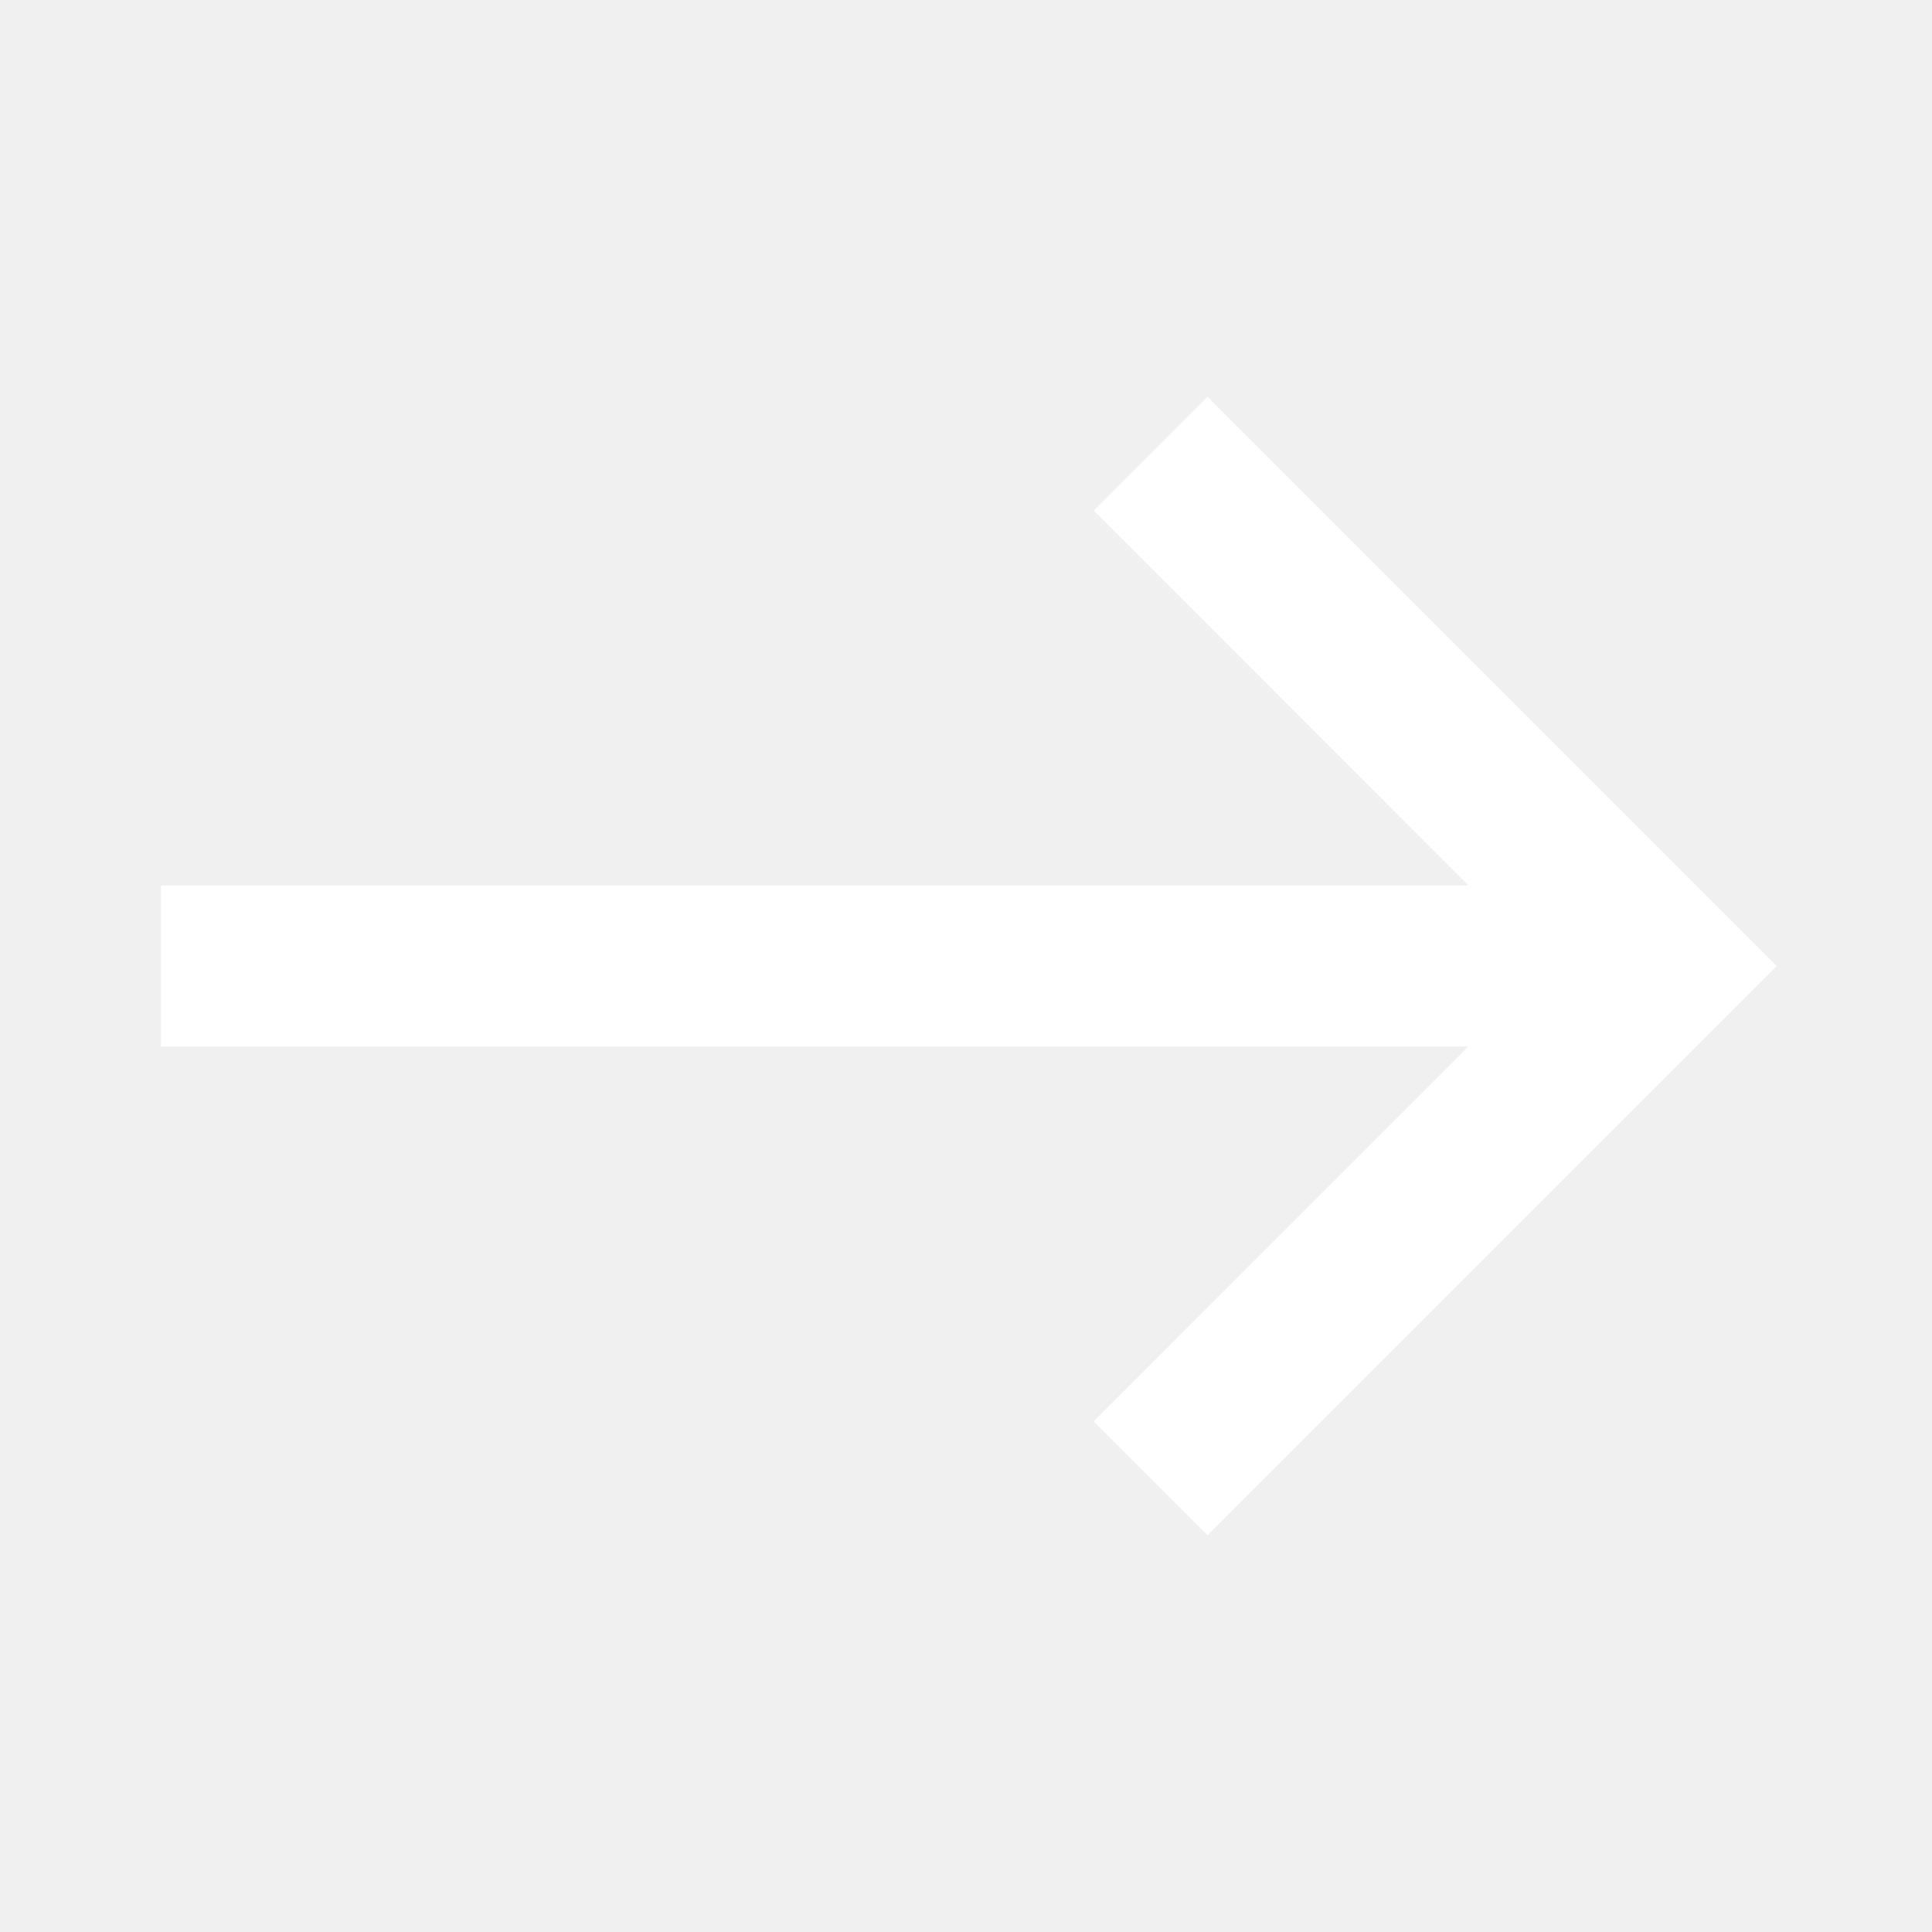
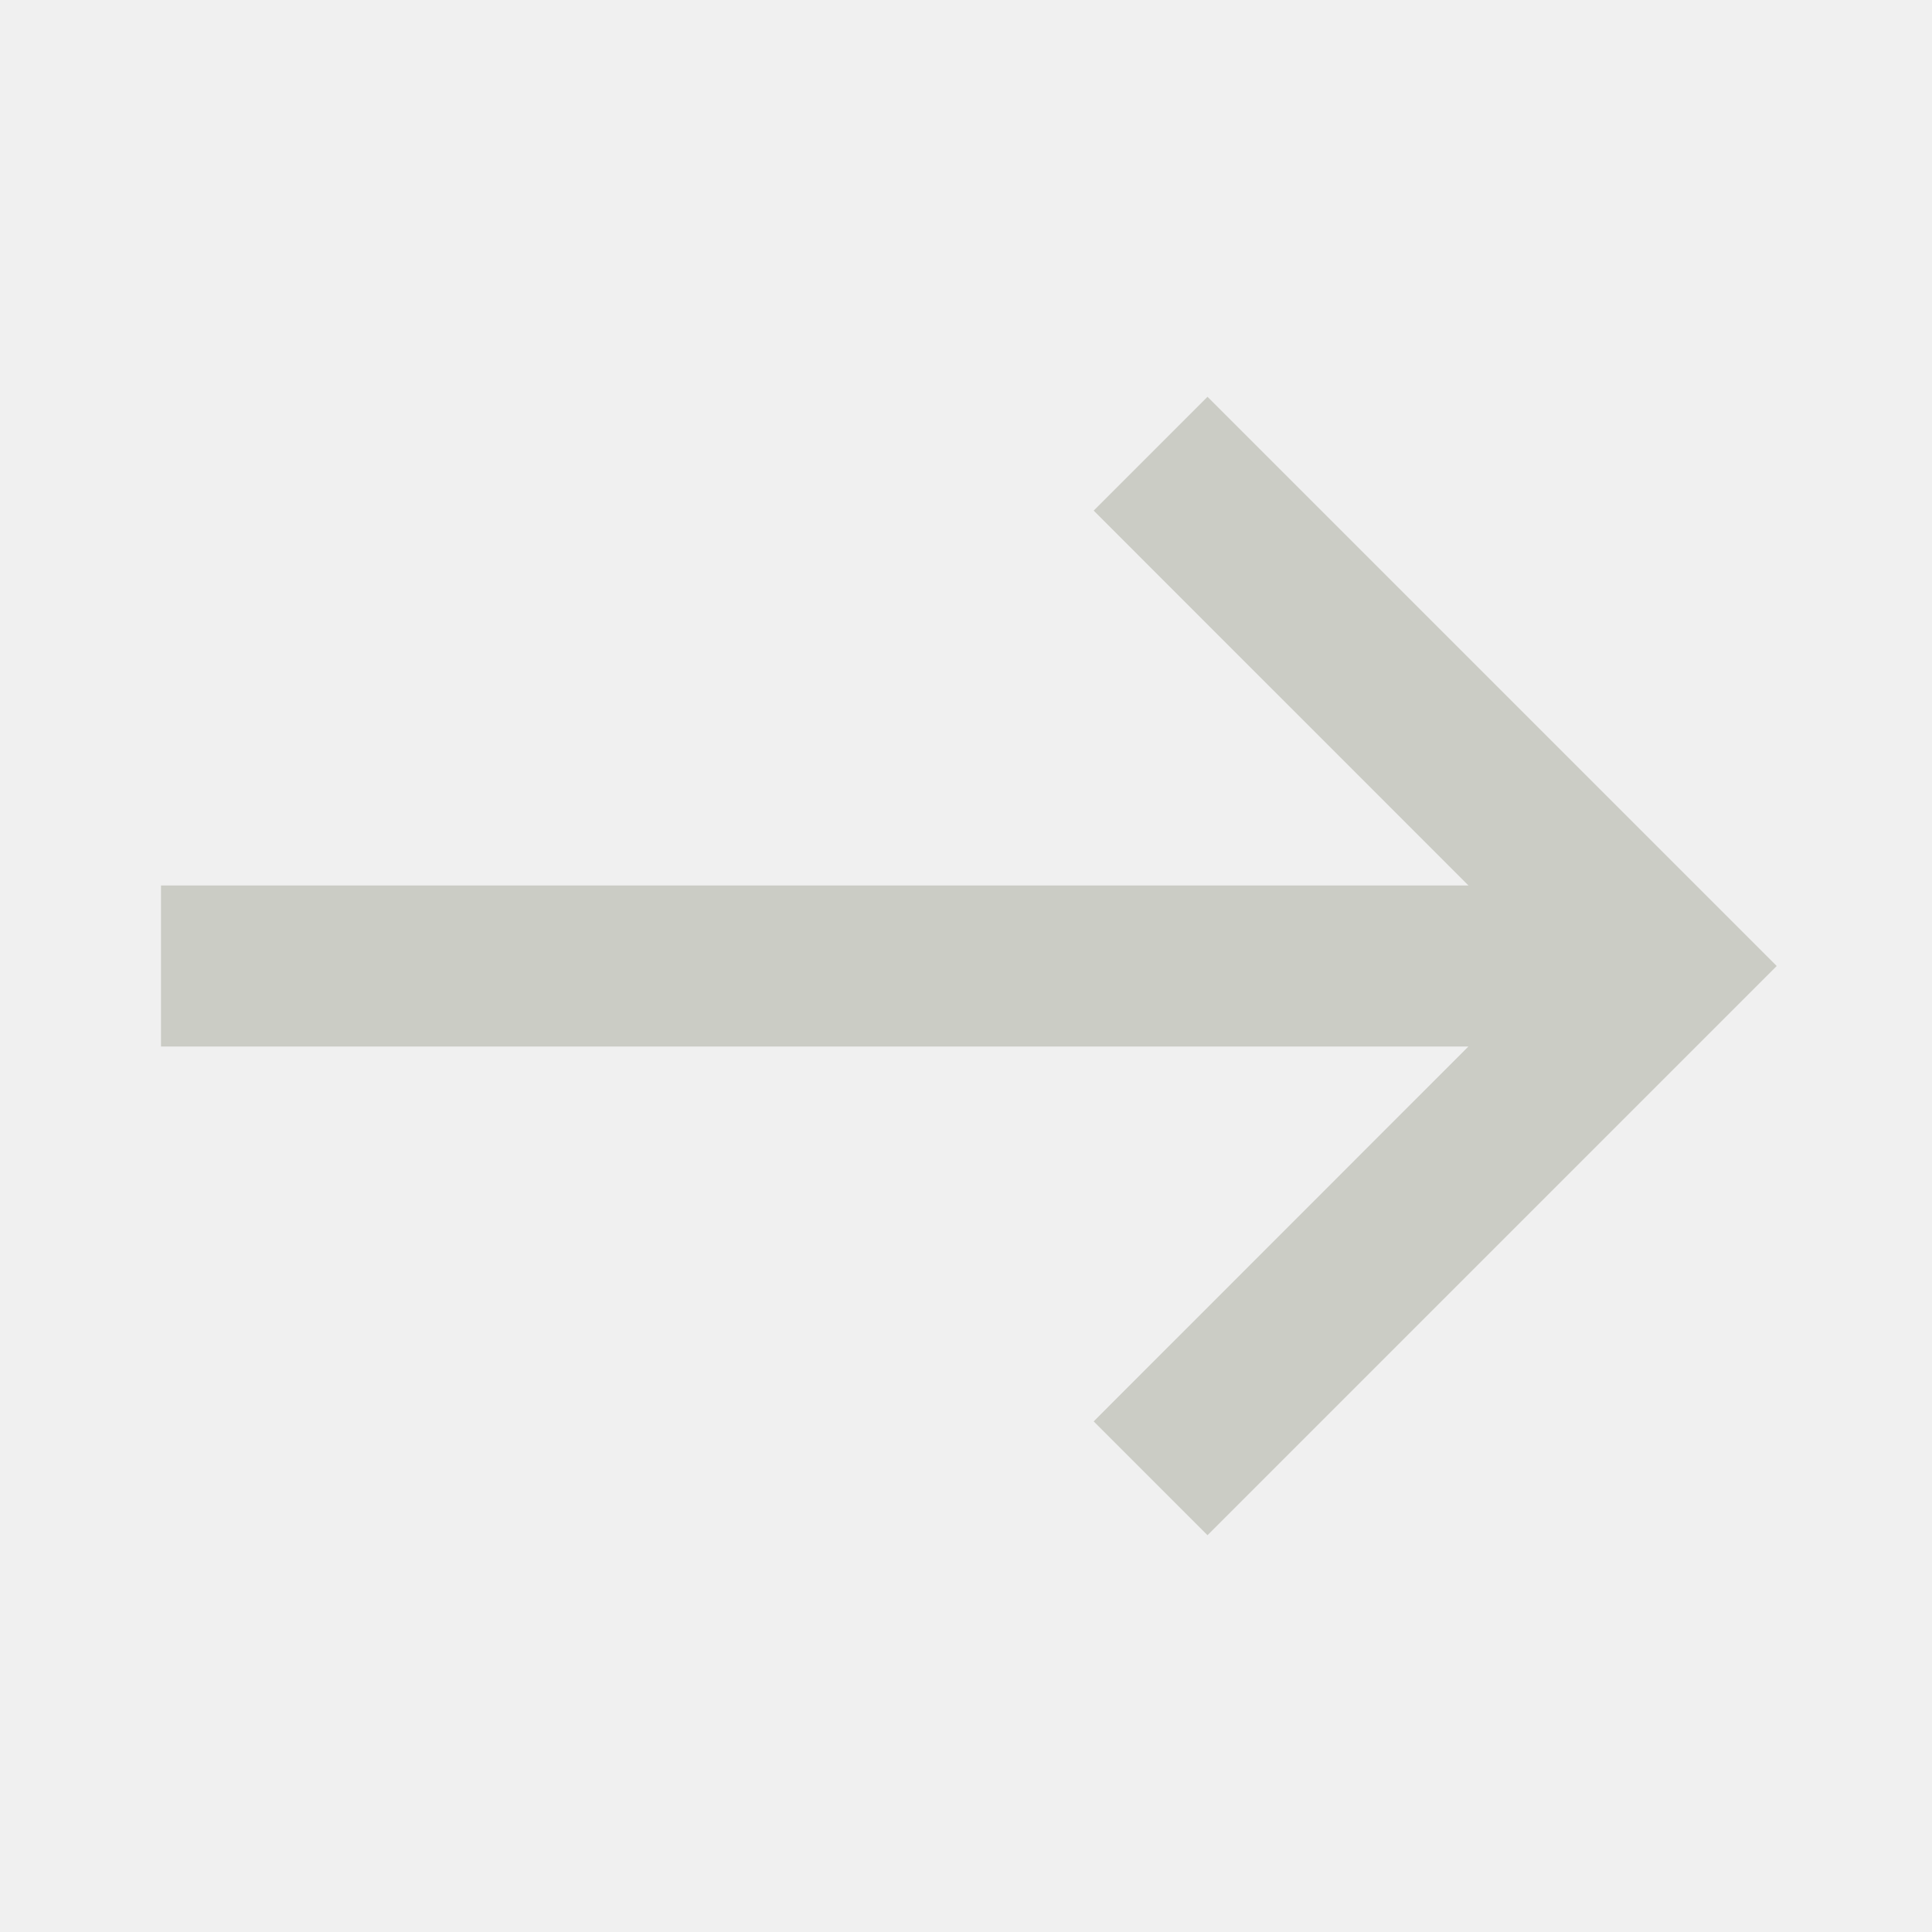
<svg xmlns="http://www.w3.org/2000/svg" width="24px" height="24px" viewBox="0 0 24 24" version="1.1">
  <g id="arrow-right" stroke="none" stroke-width="1" fill="none" fill-rule="evenodd">
-     <polygon id="Path" fill="#FFFFFF" points="13.586 6.343 15 4.929 22.071 12 15 19.071 13.586 17.657 18.241 13 2 13 2 11 18.242 11" />
+     <polygon id="Path" fill="#CBCCC5" points="13.586 6.343 15 4.929 22.071 12 15 19.071 13.586 17.657 18.241 13 2 13 2 11 18.242 11" />
  </g>
</svg>
